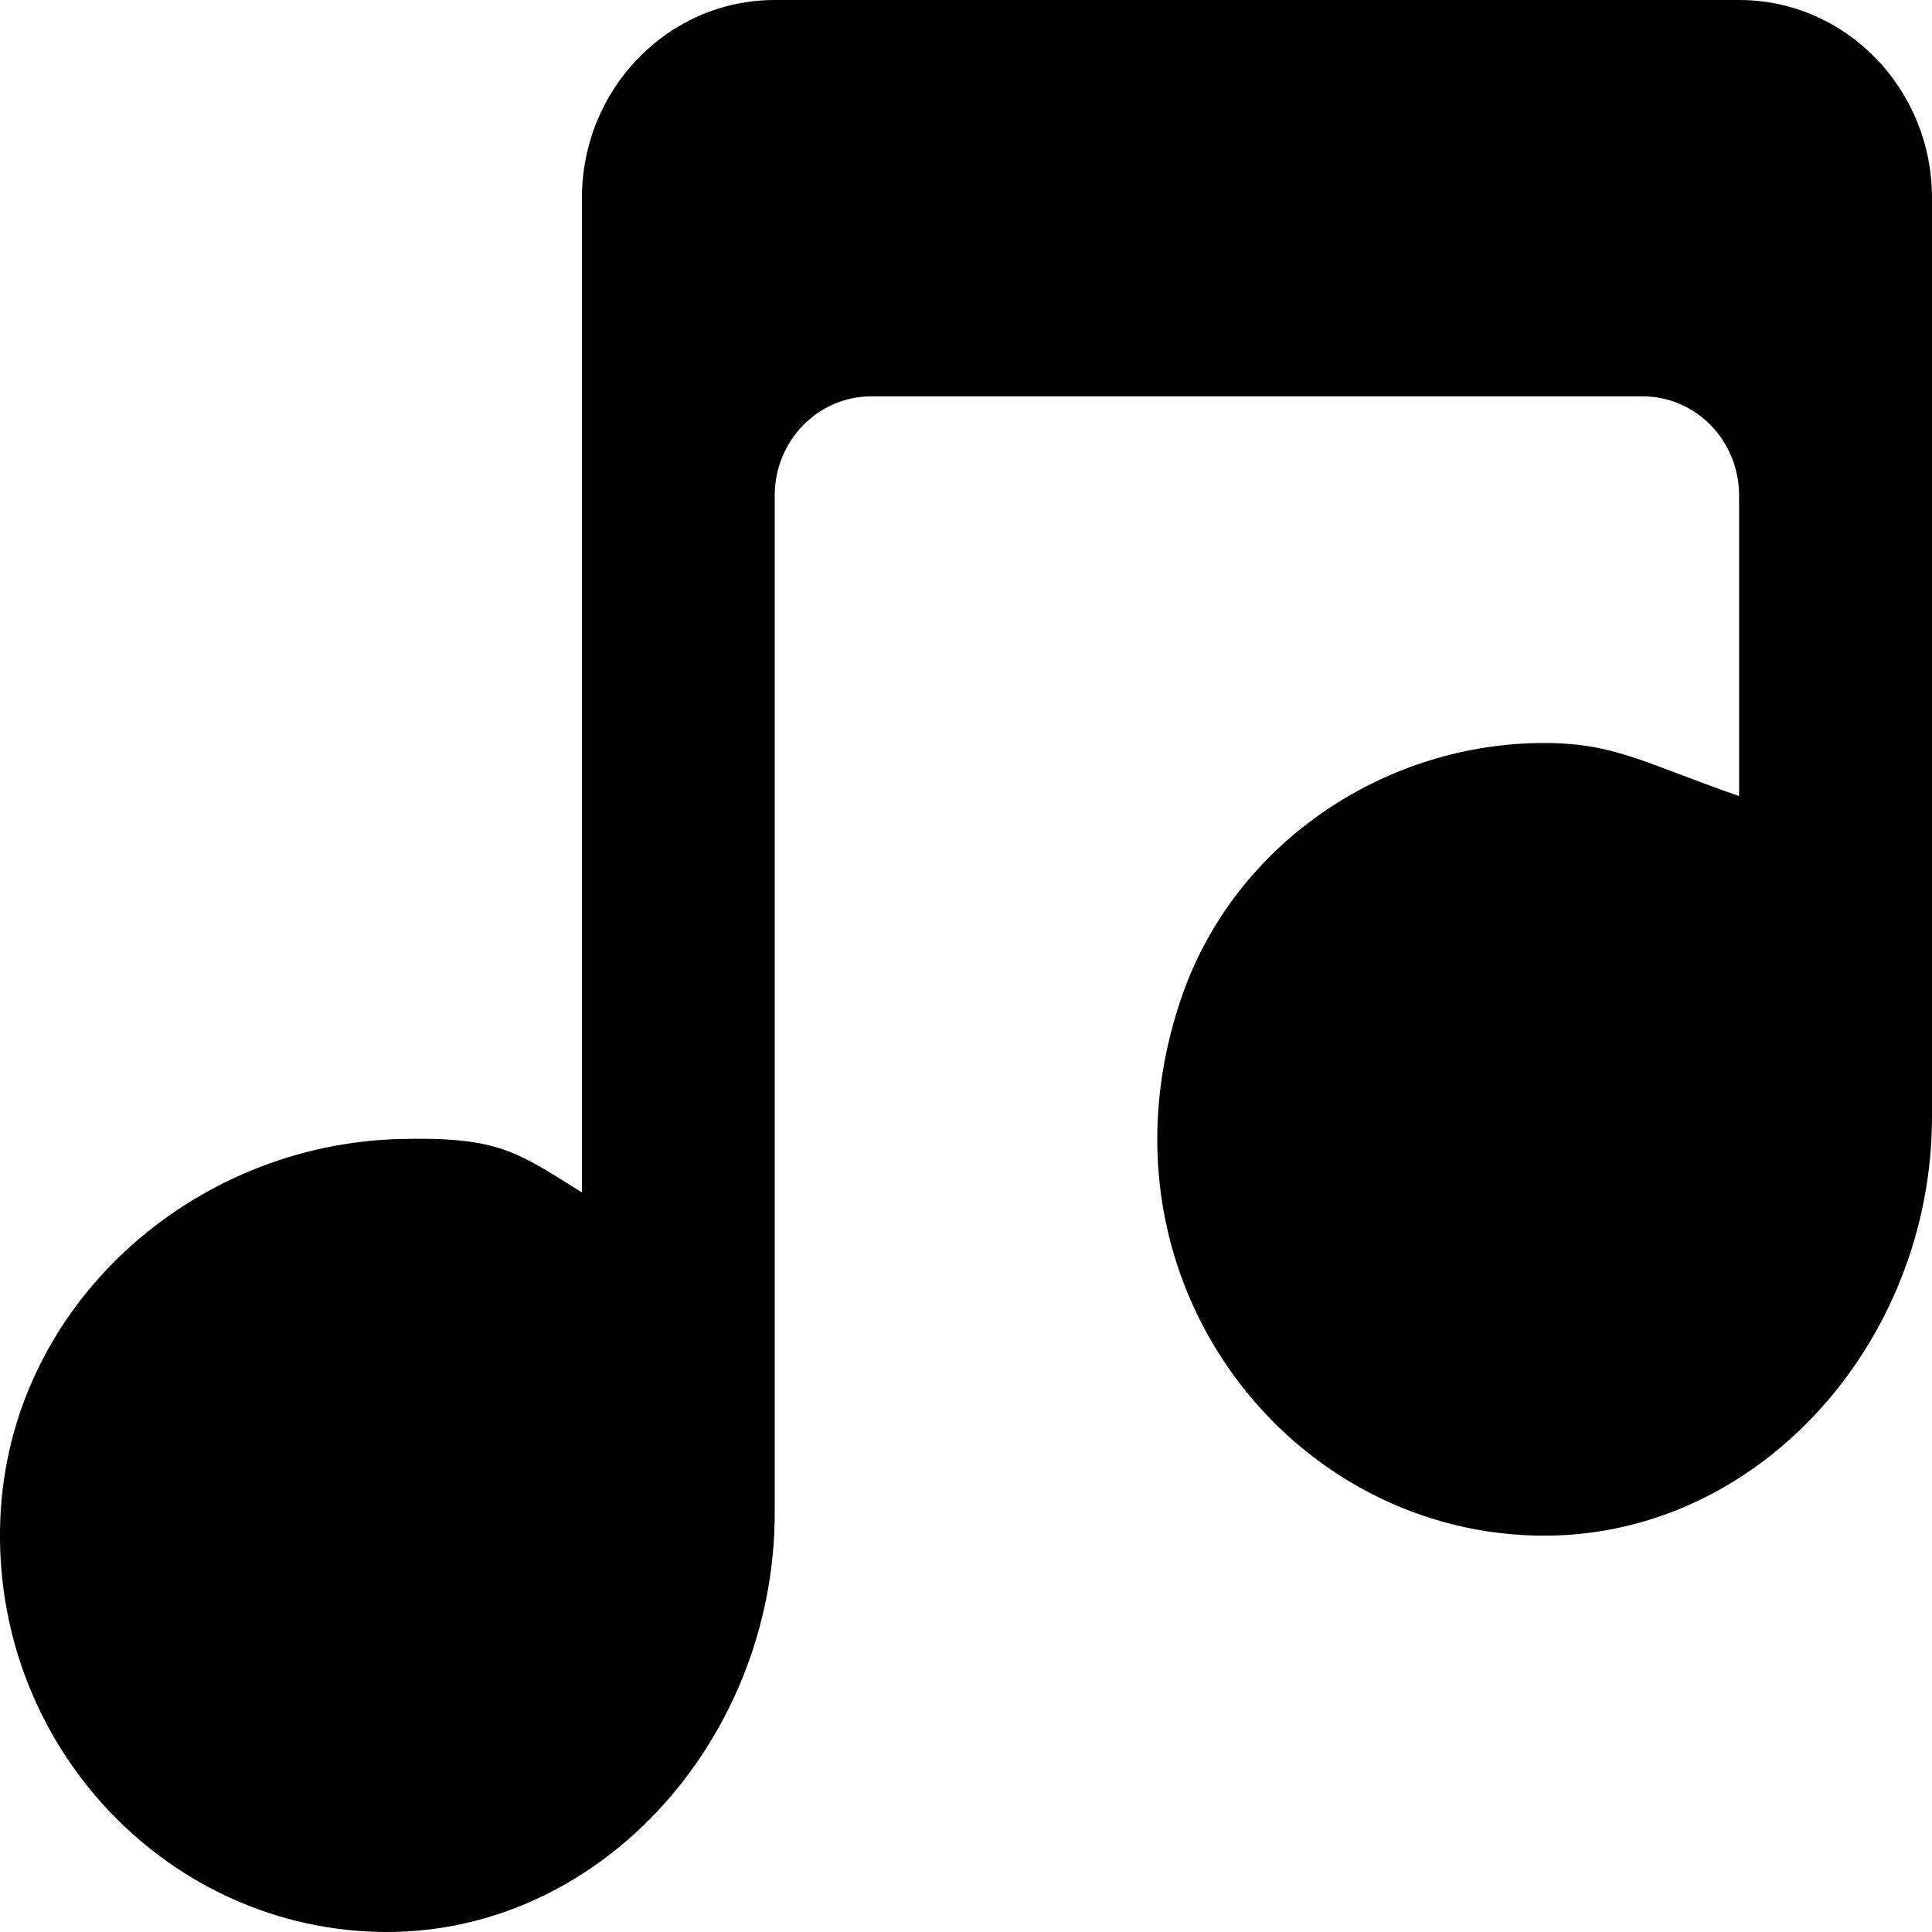
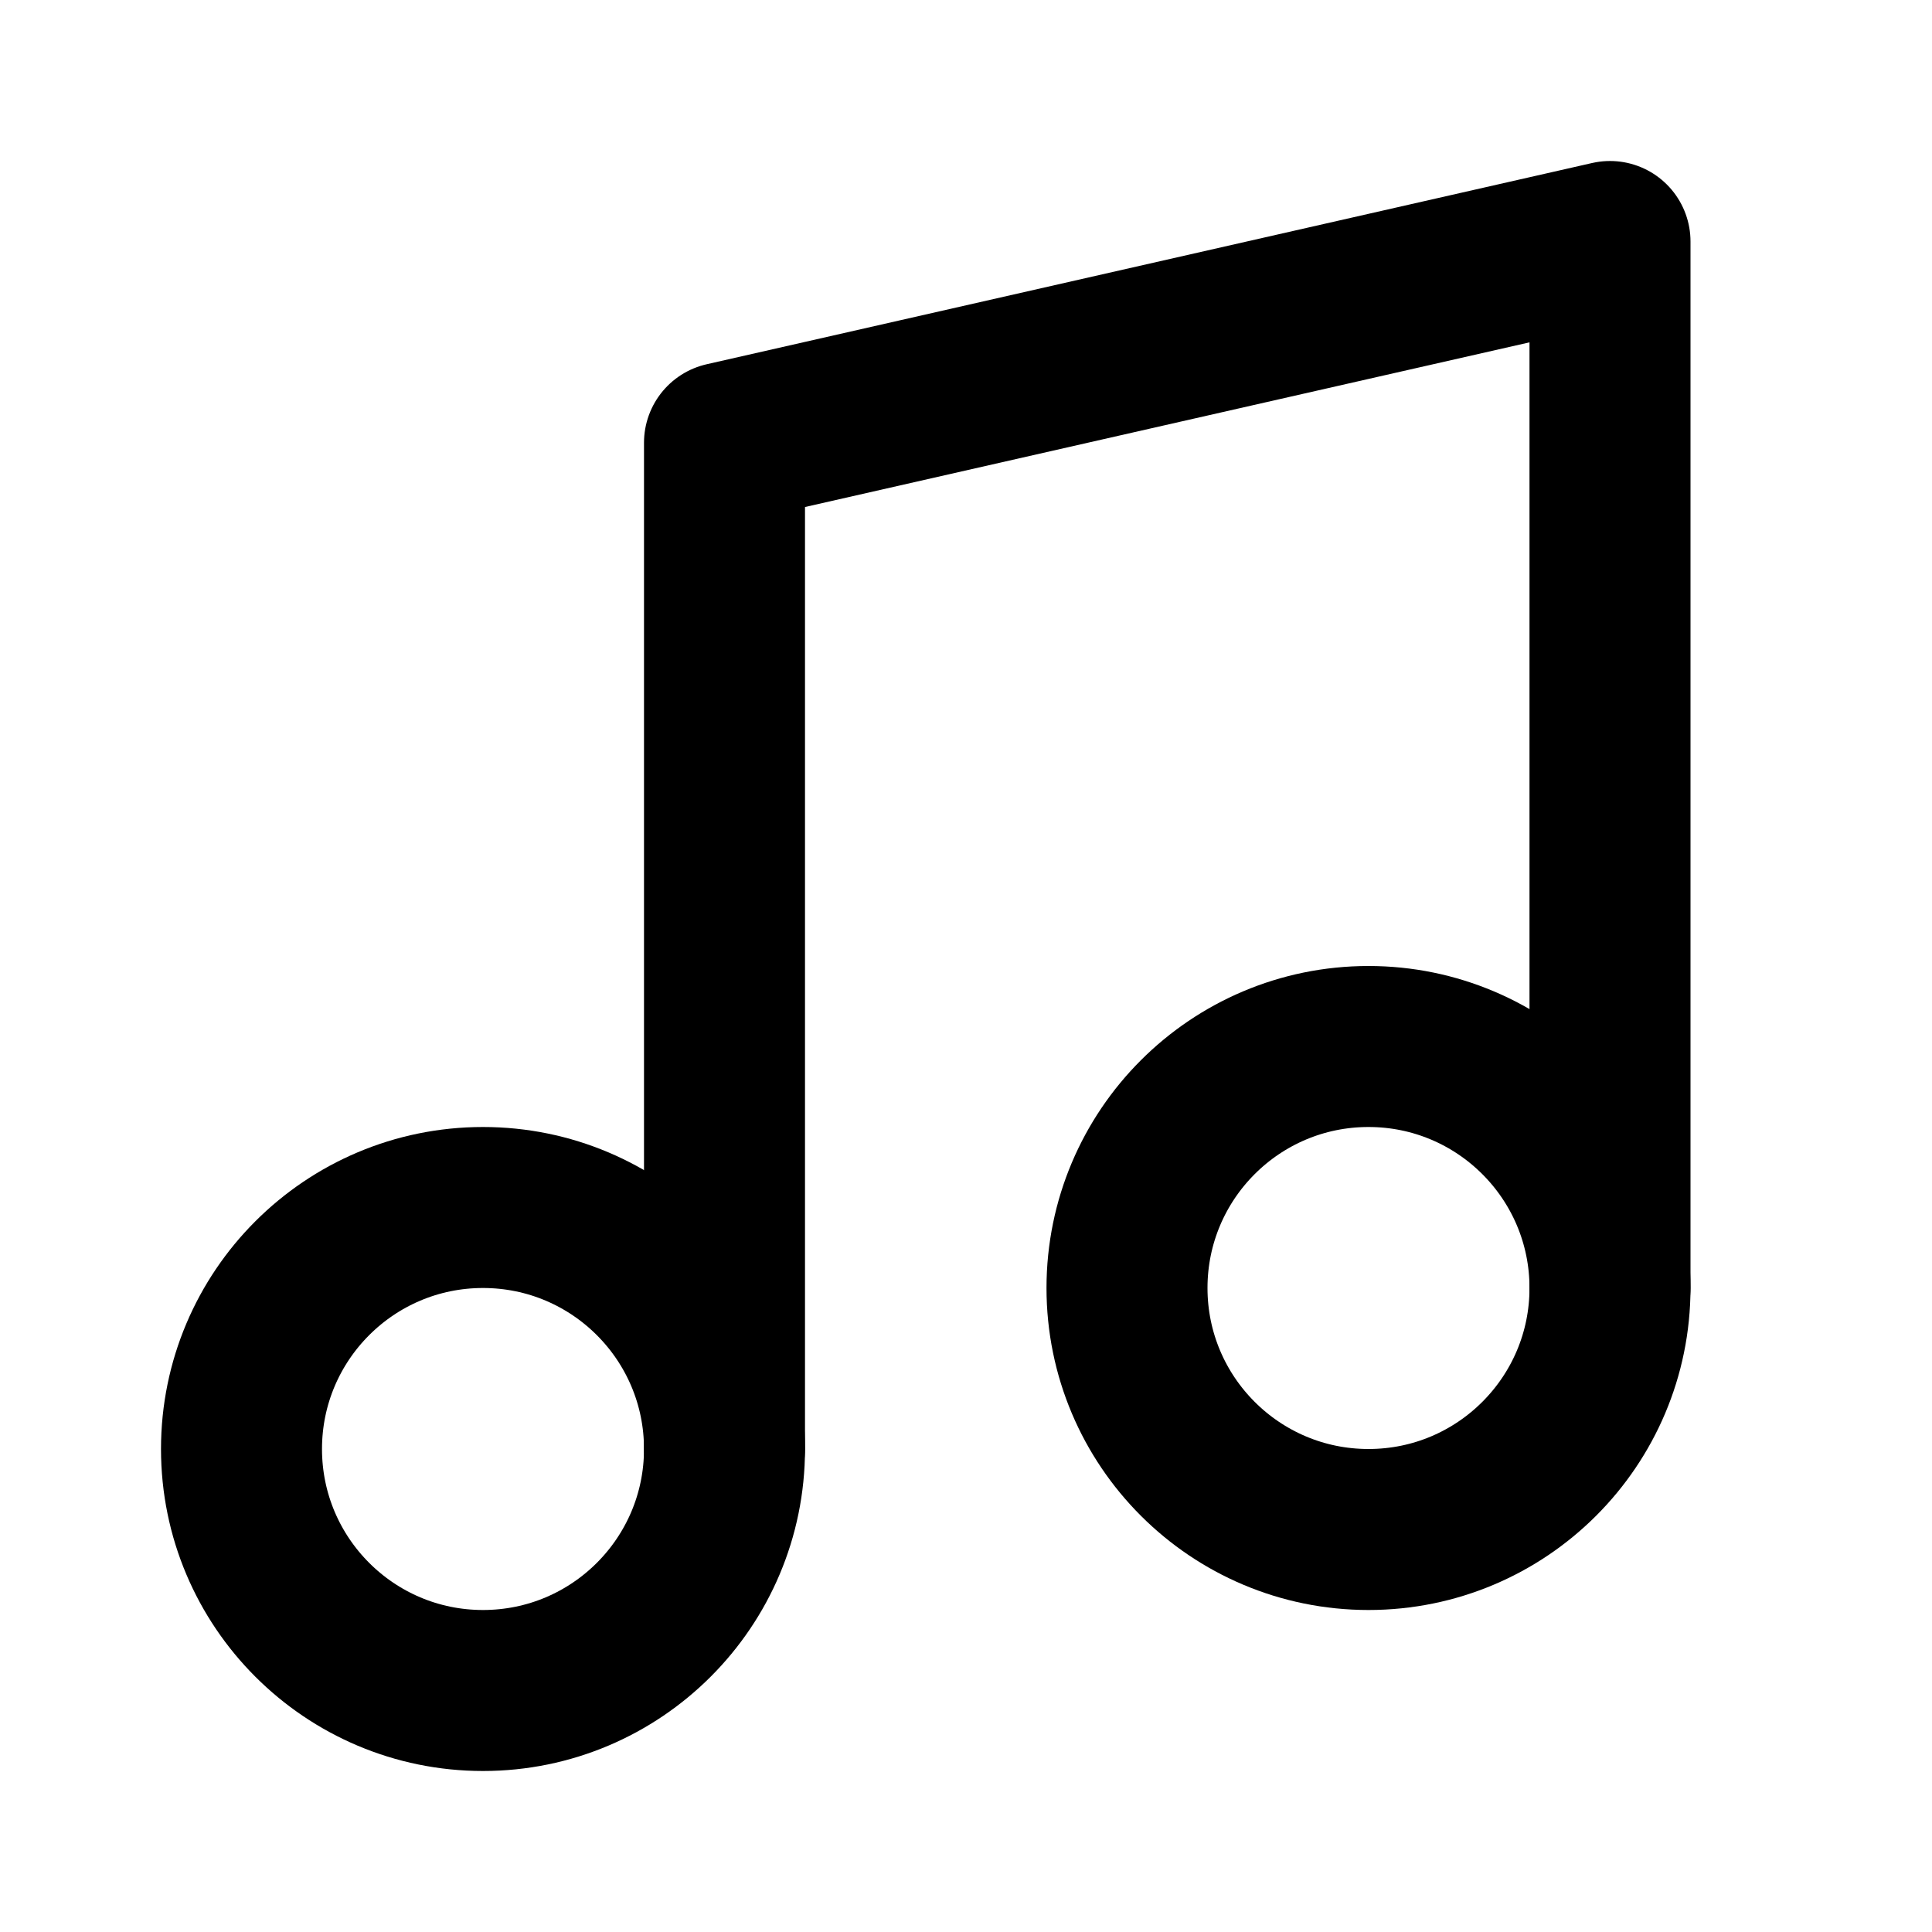
- <svg xmlns="http://www.w3.org/2000/svg" width="800px" height="800px" viewBox="0 0 20 20" version="1.1">
-   <defs>
- 
- </defs>
-   <g id="Page-1" stroke="none" stroke-width="1" fill="none" fill-rule="evenodd">
-     <g id="Dribbble-Light-Preview" transform="translate(-260, -3759)" fill="#000000">
-       <g id="icons" transform="translate(56, 160)">
-         <path d="M224,3601.051 L224,3610.559 C224,3612.91 222.176,3614.955 219.888,3614.896 C217.267,3614.829 215.249,3612.166 216.234,3609.316 C216.777,3607.745 218.298,3606.718 219.921,3606.692 C220.696,3606.681 220.976,3606.882 222.003,3607.241 L222.003,3604.128 C222.003,3603.562 221.556,3603.103 221.005,3603.103 L213.019,3603.103 C212.468,3603.103 212.02,3603.562 212.02,3604.128 L212.02,3614.659 C212.02,3617.021 210.18,3619.073 207.882,3618.998 C205.681,3618.926 203.914,3617.028 204.003,3614.73 C204.09,3612.516 205.99,3610.842 208.147,3610.791 C209.166,3610.766 209.352,3610.926 210.024,3611.344 L210.024,3601.051 C210.024,3599.918 210.918,3599 212.02,3599 L222.003,3599 C223.107,3599 224,3599.918 224,3601.051" id="music-[#1005]">
- 
- </path>
-       </g>
-     </g>
-   </g>
+ <svg xmlns="http://www.w3.org/2000/svg" viewBox="0 0 24 24" fill="none" stroke="currentColor" stroke-width="2" stroke-linecap="round" stroke-linejoin="round">
+   <path d="M9 18V5.5l11-2.5v13" />
+   <circle cx="6" cy="18" r="3" />
+   <circle cx="17" cy="16" r="3" />
</svg>
